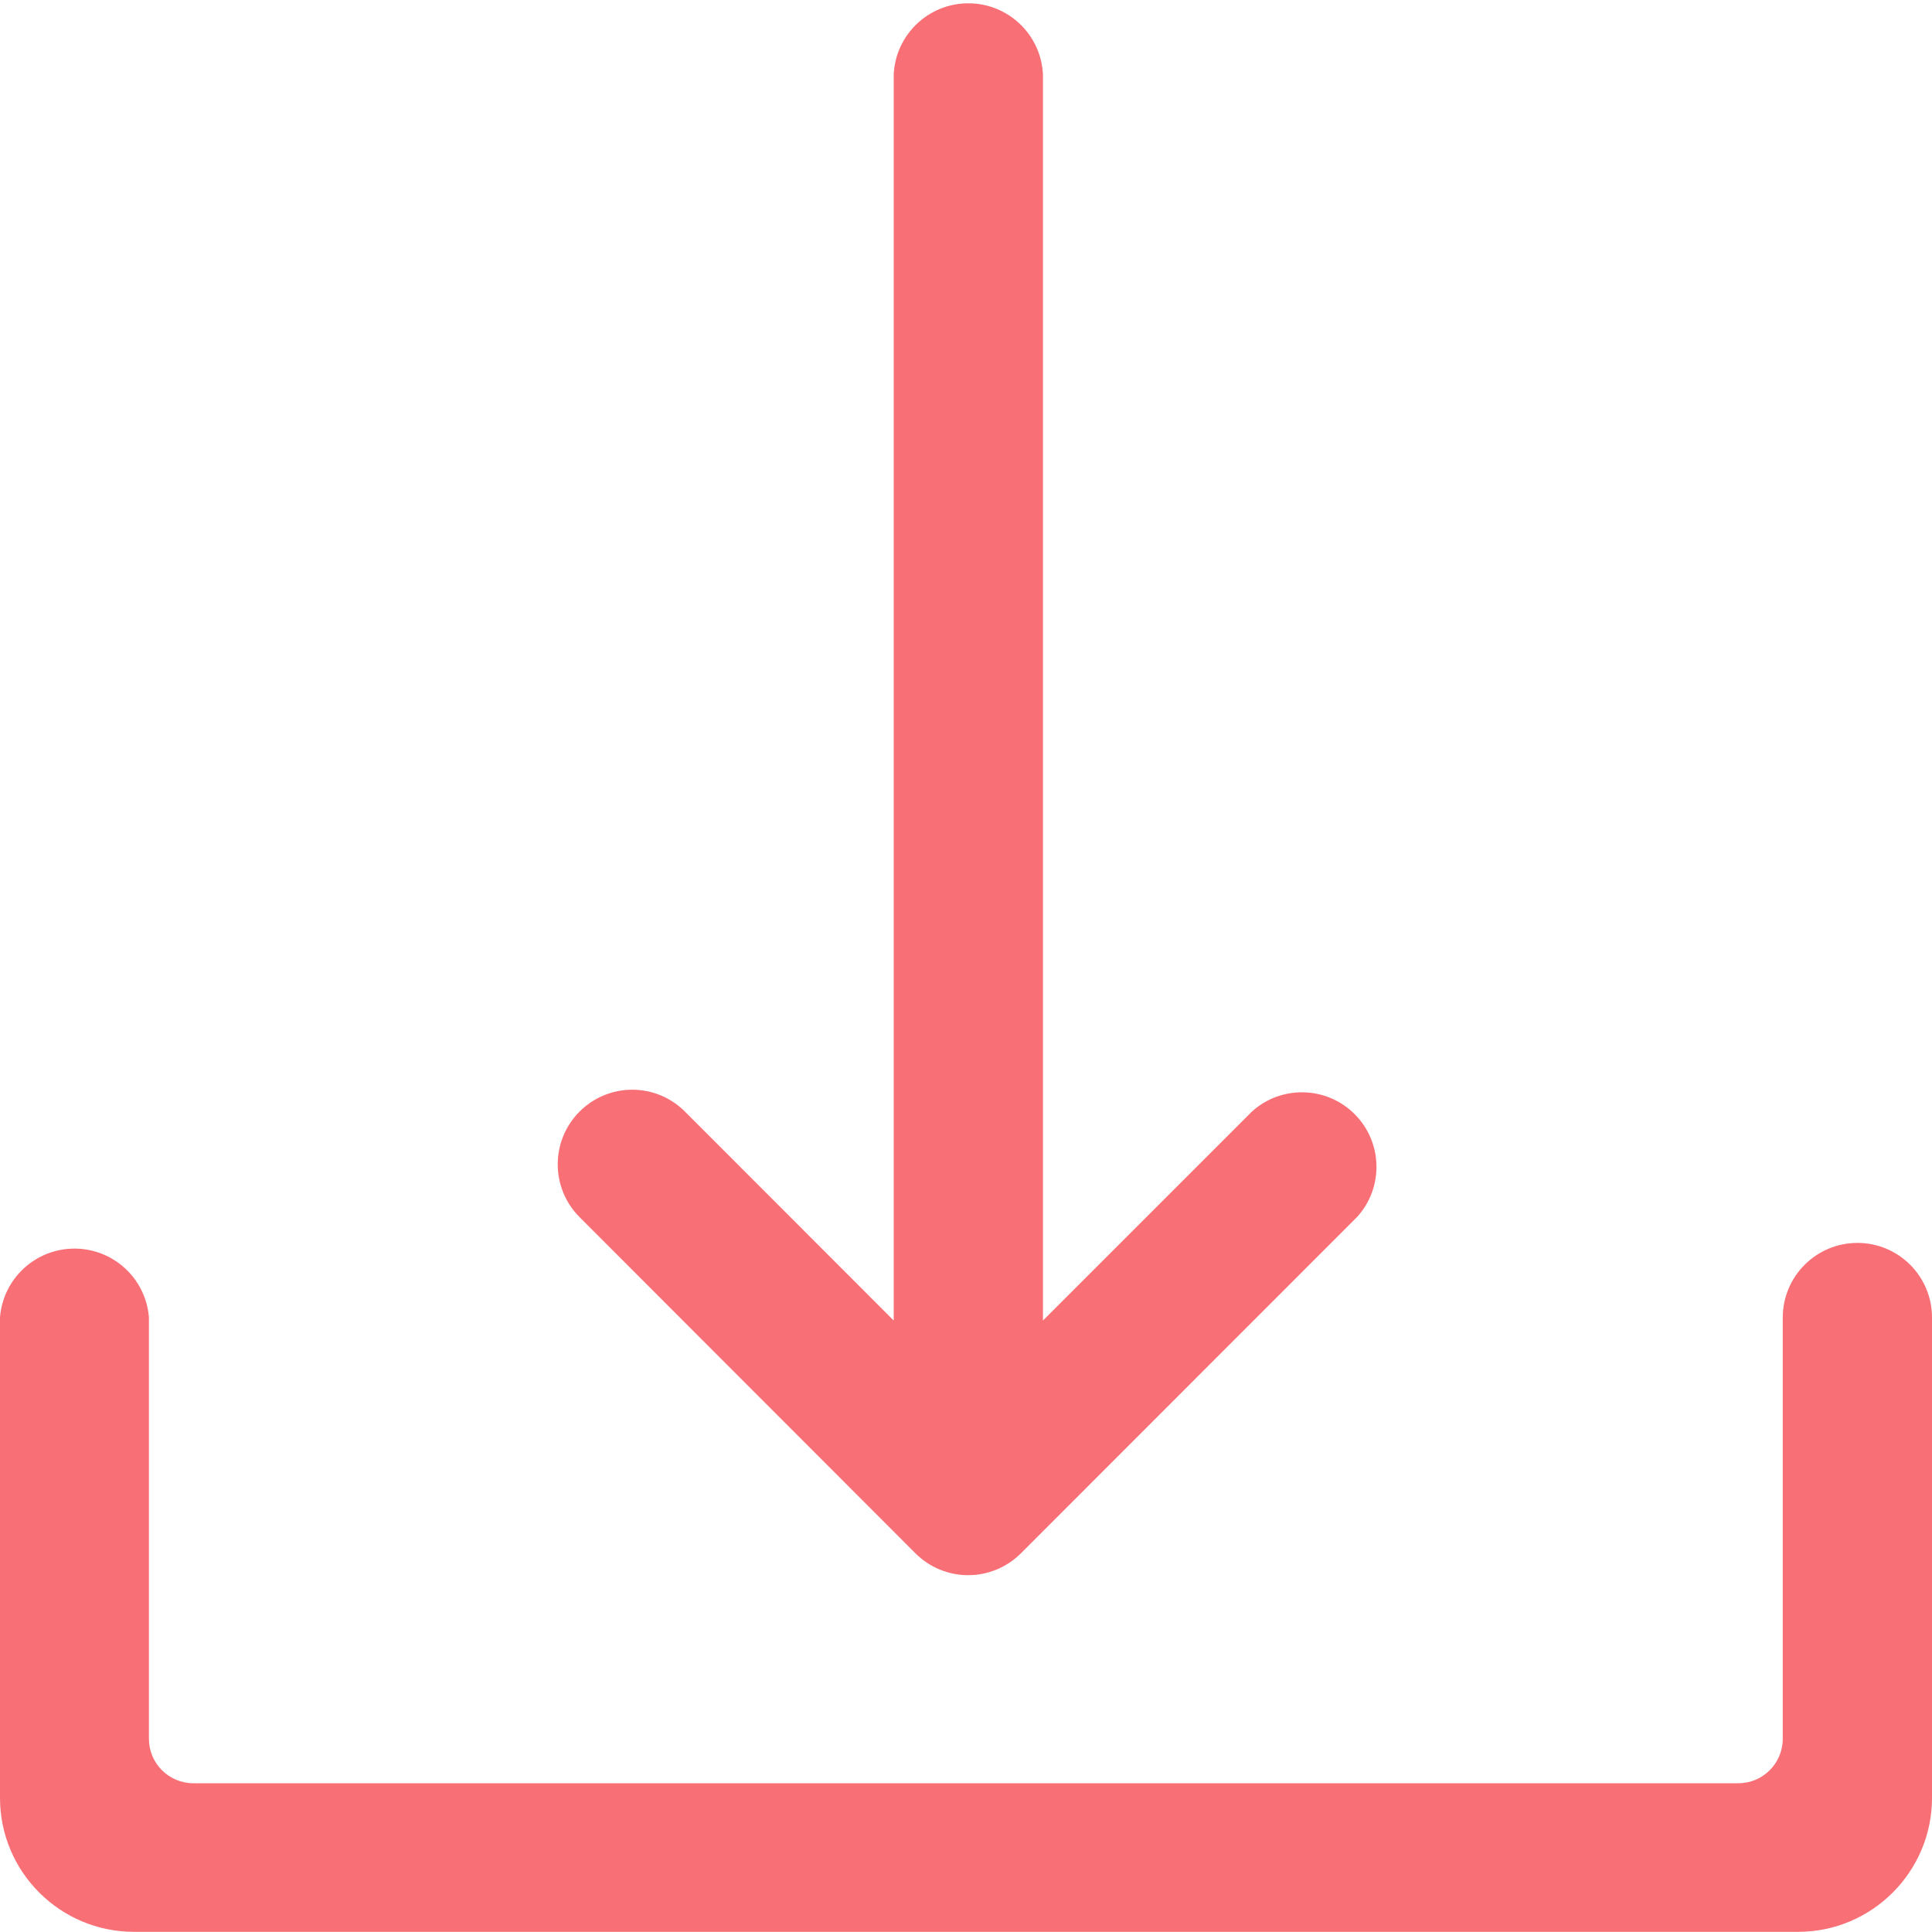
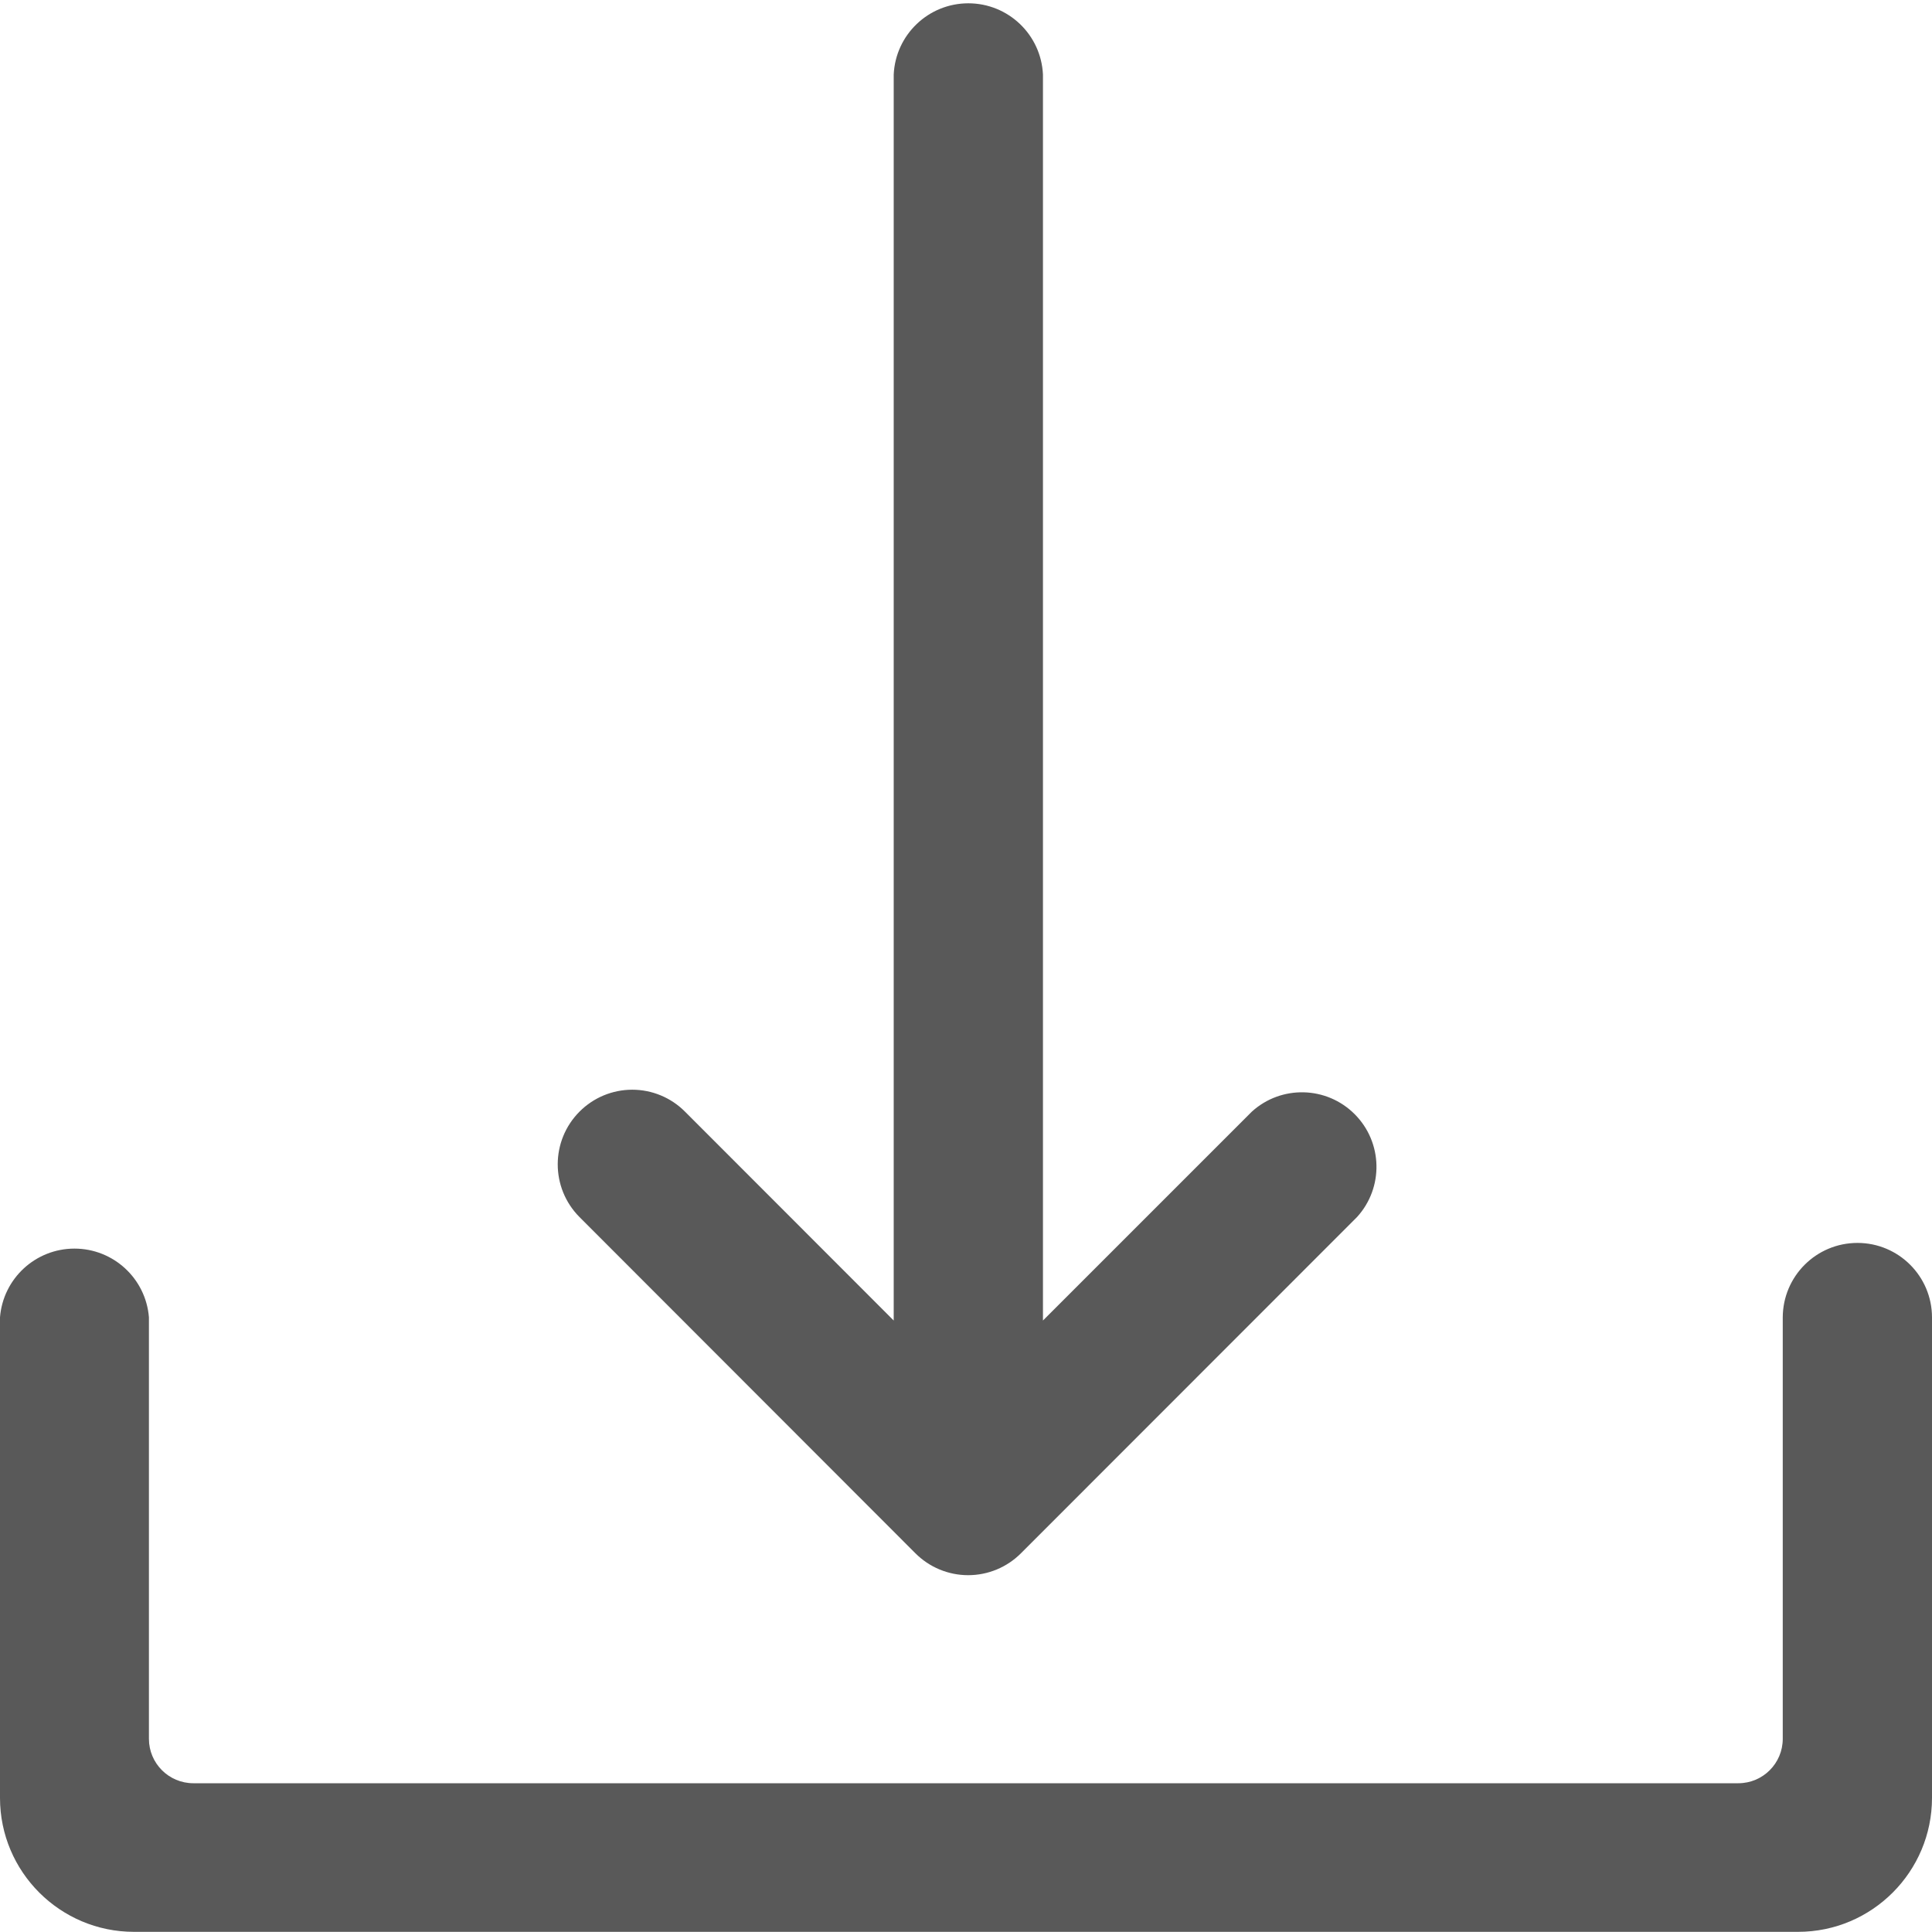
- <svg xmlns="http://www.w3.org/2000/svg" width="12" height="12" fill="none" viewBox="0 0 12 12">
-   <path fill="#F5222D" d="M5.685 9.647a.463.463 0 0 0 .657 0l2.087-2.088a.463.463 0 0 0-.653-.655L6.478 8.202V.463a.464.464 0 0 0-.927 0v7.739L4.254 6.904a.462.462 0 0 0-.654 0 .464.464 0 0 0-.001.655l2.086 2.088zm5.852-1.927a.464.464 0 0 0-.464.463V10.8a.276.276 0 0 1-.276.276H1.201a.276.276 0 0 1-.276-.276V8.182a.464.464 0 0 0-.925 0v2.985c0 .46.374.832.832.832h10.336c.46 0 .832-.374.832-.832V8.182a.463.463 0 0 0-.463-.462z" opacity=".65" />
+ <svg xmlns="http://www.w3.org/2000/svg" width="12" height="12" viewBox="0 0 12 12">
+   <path d="M5.685 9.647a.463.463 0 0 0 .657 0l2.087-2.088a.463.463 0 0 0-.653-.655L6.478 8.202V.463a.464.464 0 0 0-.927 0v7.739L4.254 6.904a.462.462 0 0 0-.654 0 .464.464 0 0 0-.001.655l2.086 2.088zm5.852-1.927a.464.464 0 0 0-.464.463V10.8a.276.276 0 0 1-.276.276H1.201a.276.276 0 0 1-.276-.276V8.182a.464.464 0 0 0-.925 0v2.985c0 .46.374.832.832.832h10.336c.46 0 .832-.374.832-.832V8.182a.463.463 0 0 0-.463-.462z" opacity=".65" />
</svg>
